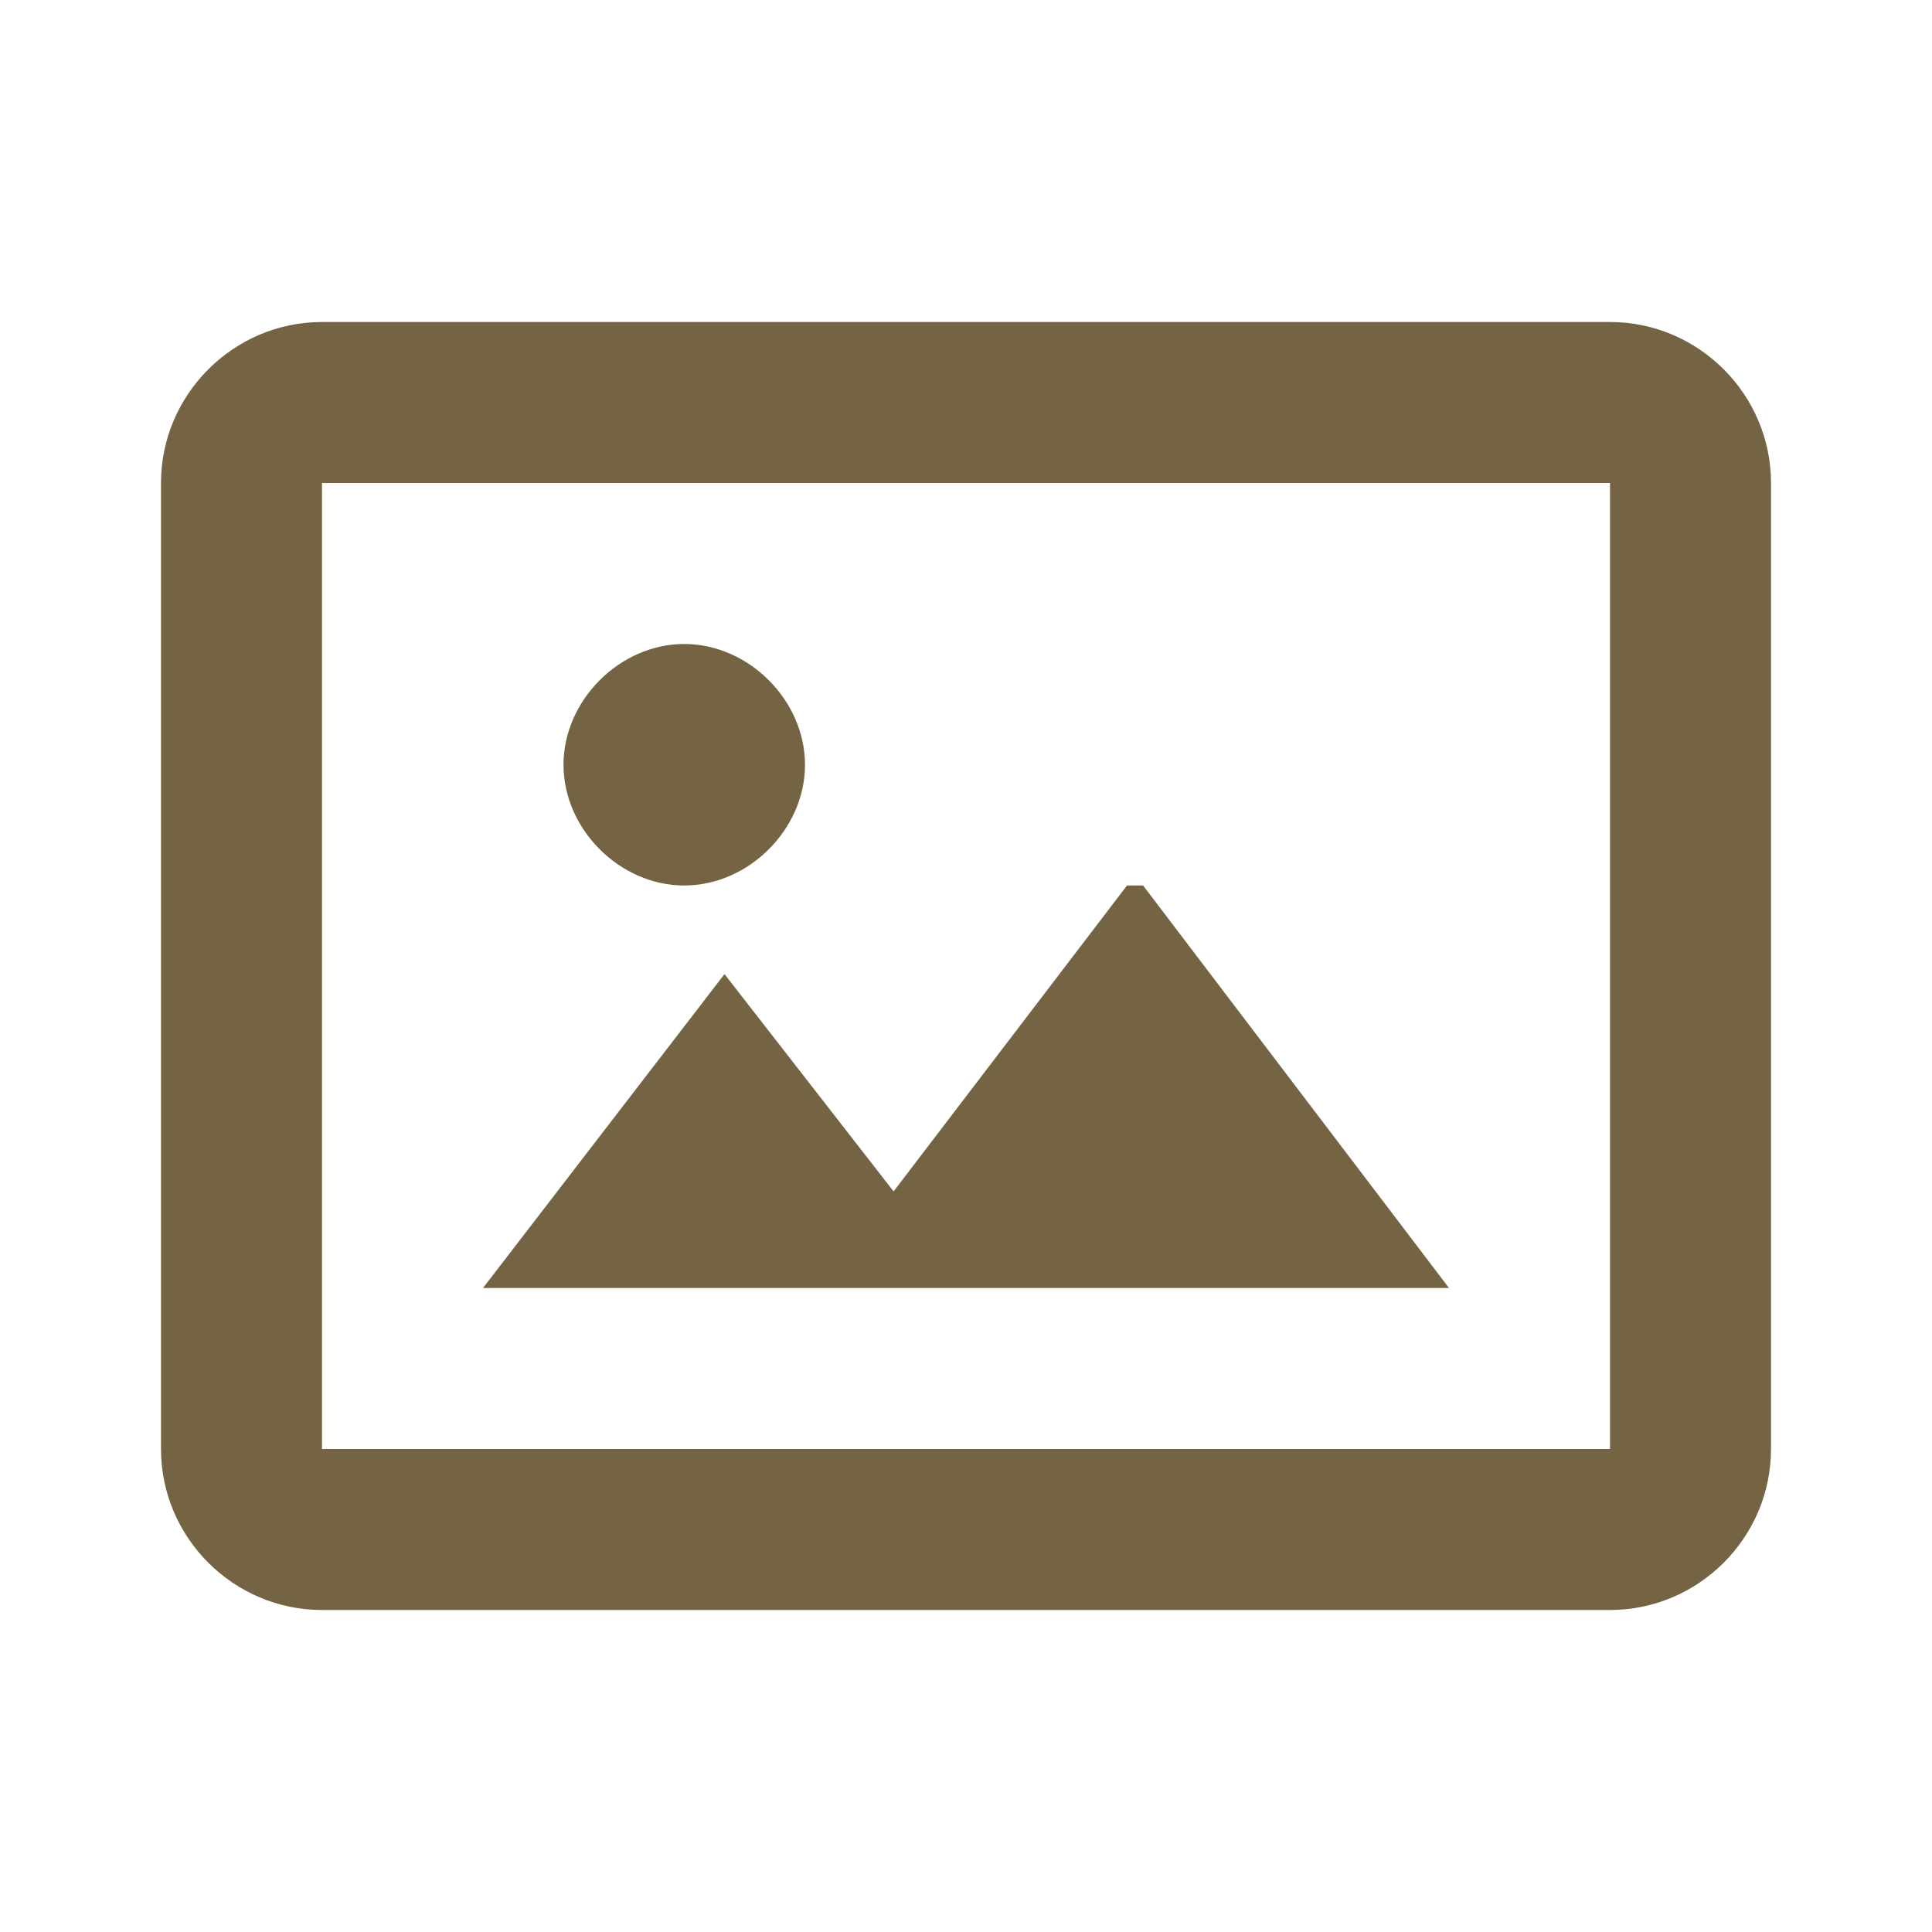
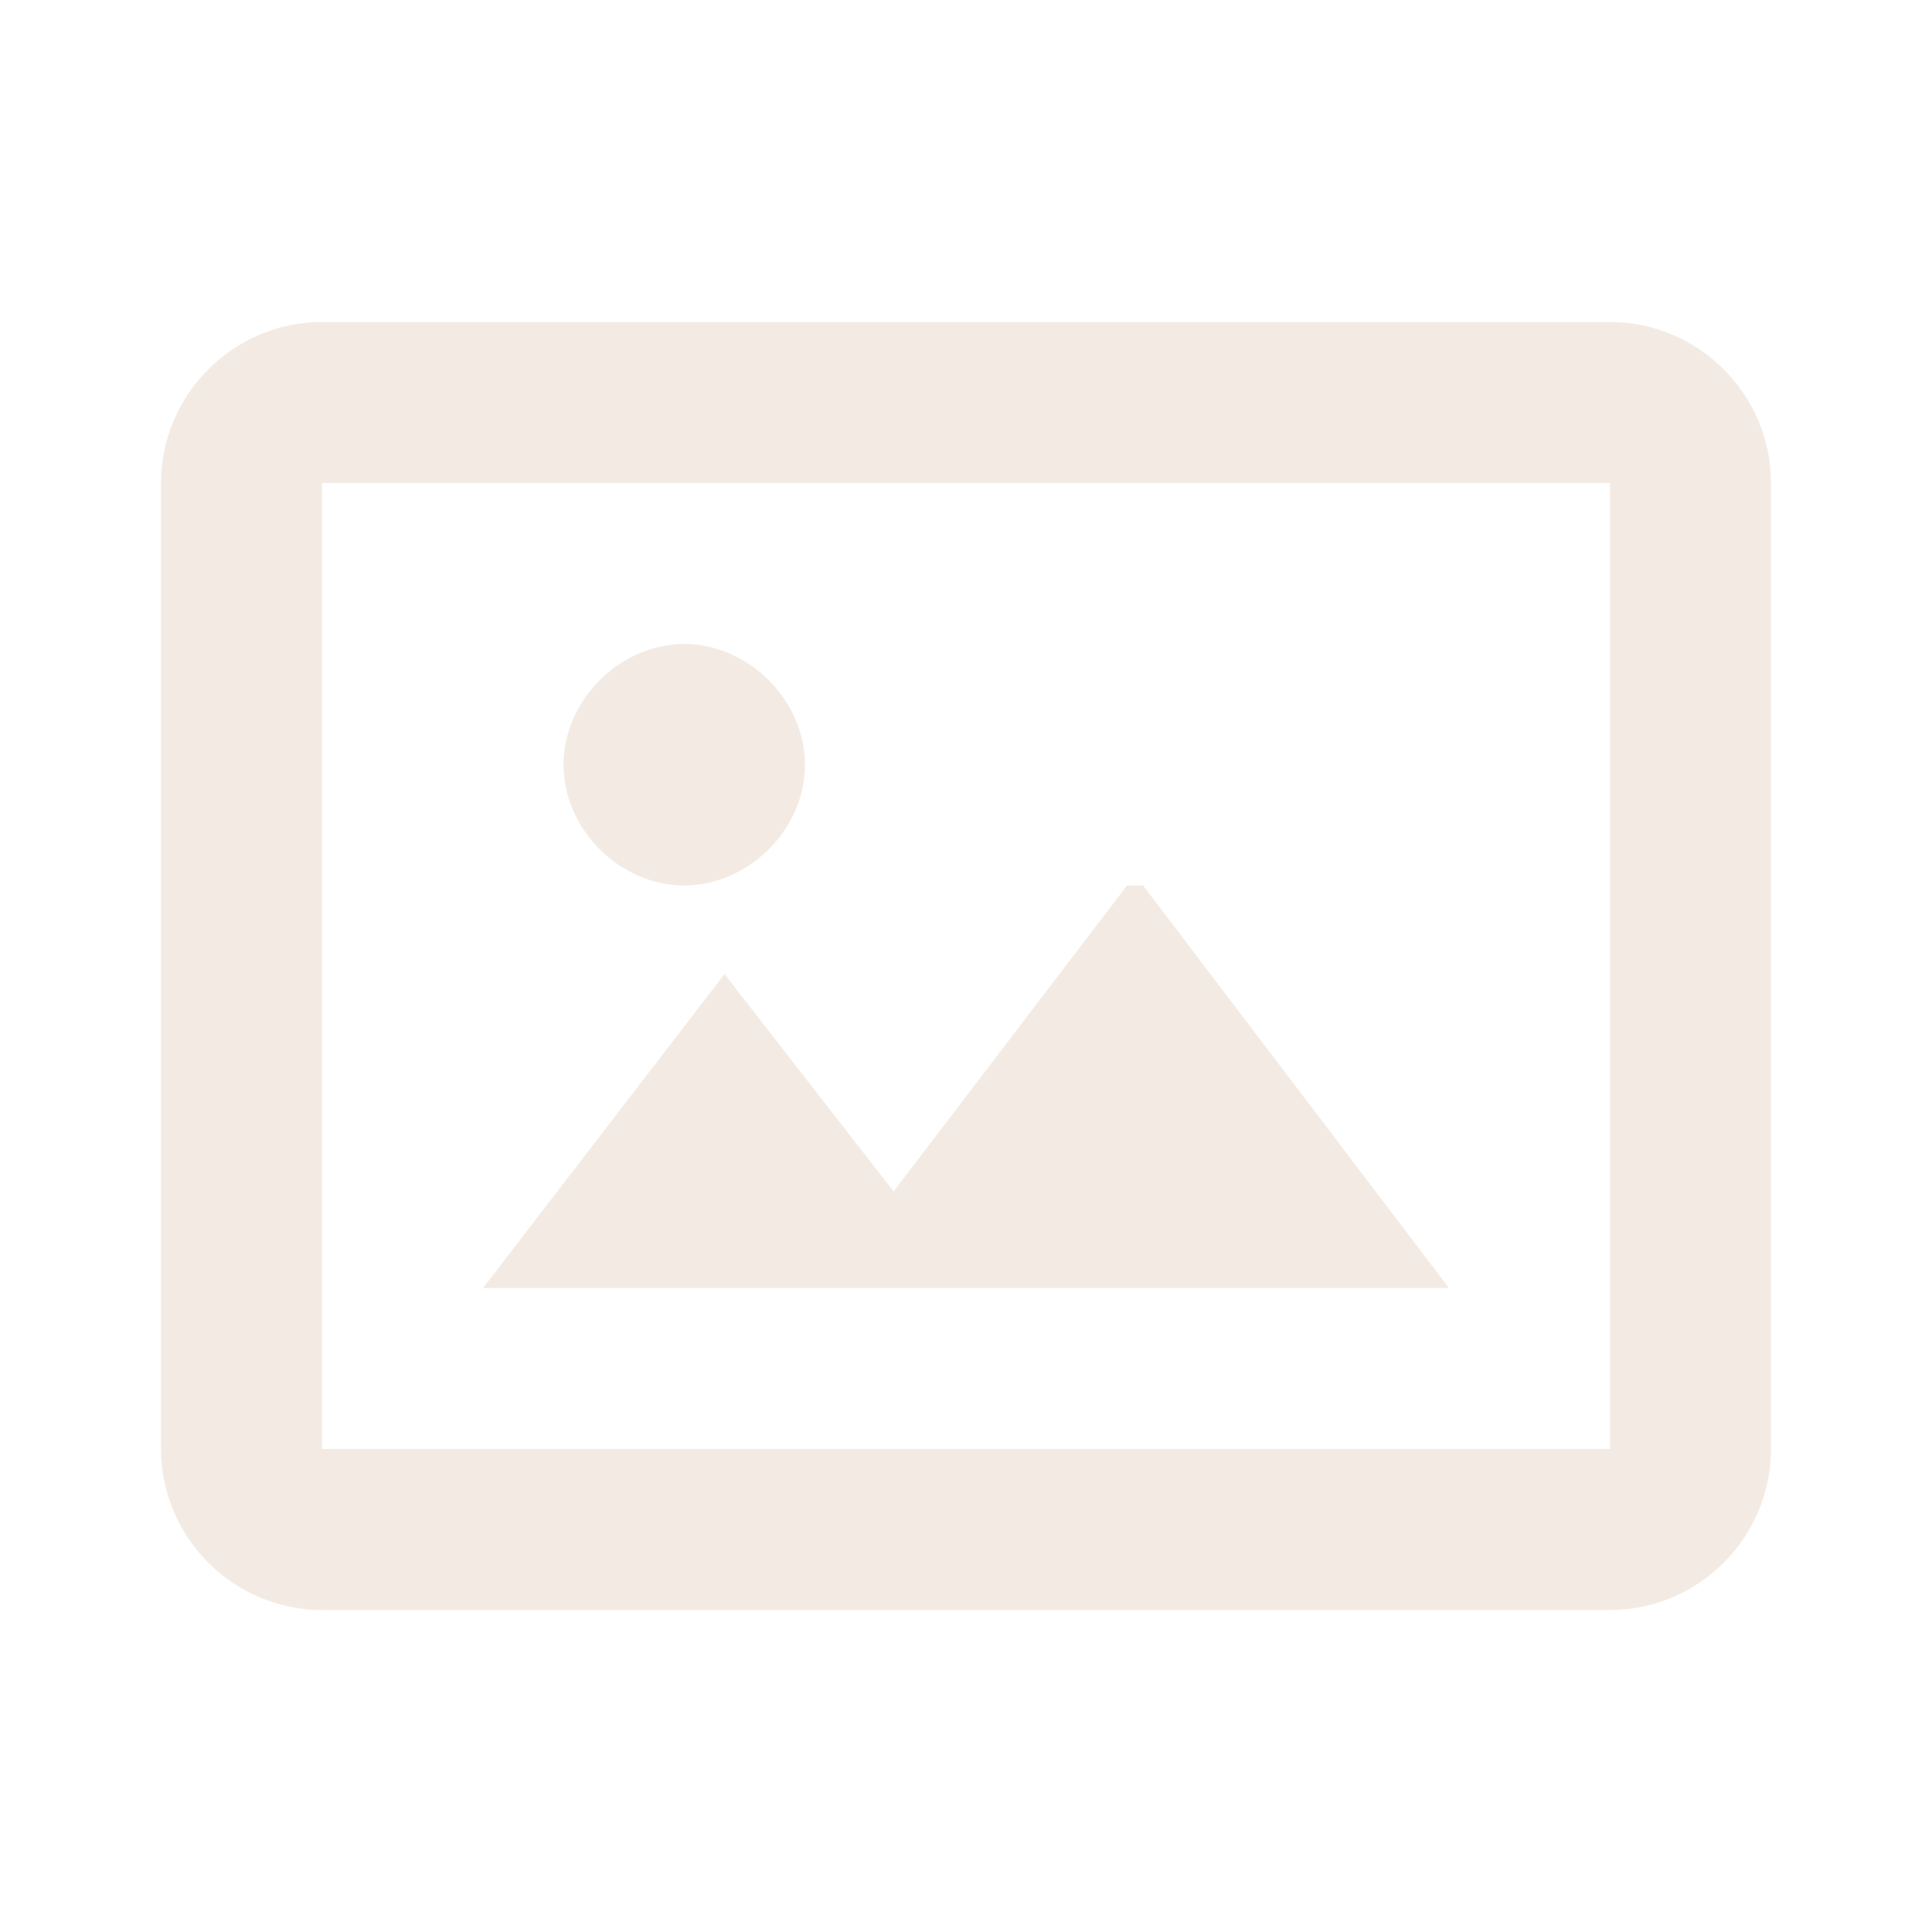
- <svg xmlns="http://www.w3.org/2000/svg" width="27" height="27" viewBox="0 0 27 27" fill="#746444">
+ <svg xmlns="http://www.w3.org/2000/svg" width="27" height="27" viewBox="0 0 27 27" fill="#f3ebe3">
  <path d="M15.975 12.375L20.25 18H6.75L10.125 13.613L12.488 16.65L15.75 12.375H15.975ZM9.562 12.375C10.463 12.375 11.25 11.588 11.25 10.688C11.25 9.787 10.463 9 9.562 9C8.662 9 7.875 9.787 7.875 10.688C7.875 11.588 8.662 12.375 9.562 12.375ZM24.75 6.75V20.25C24.75 21.488 23.738 22.5 22.5 22.5H4.5C3.263 22.5 2.25 21.488 2.25 20.25V6.75C2.25 5.513 3.263 4.5 4.5 4.5H22.5C23.738 4.5 24.75 5.513 24.75 6.75ZM22.5 9.9V6.75H4.5V20.25H22.5V9.9Z" />
</svg>
